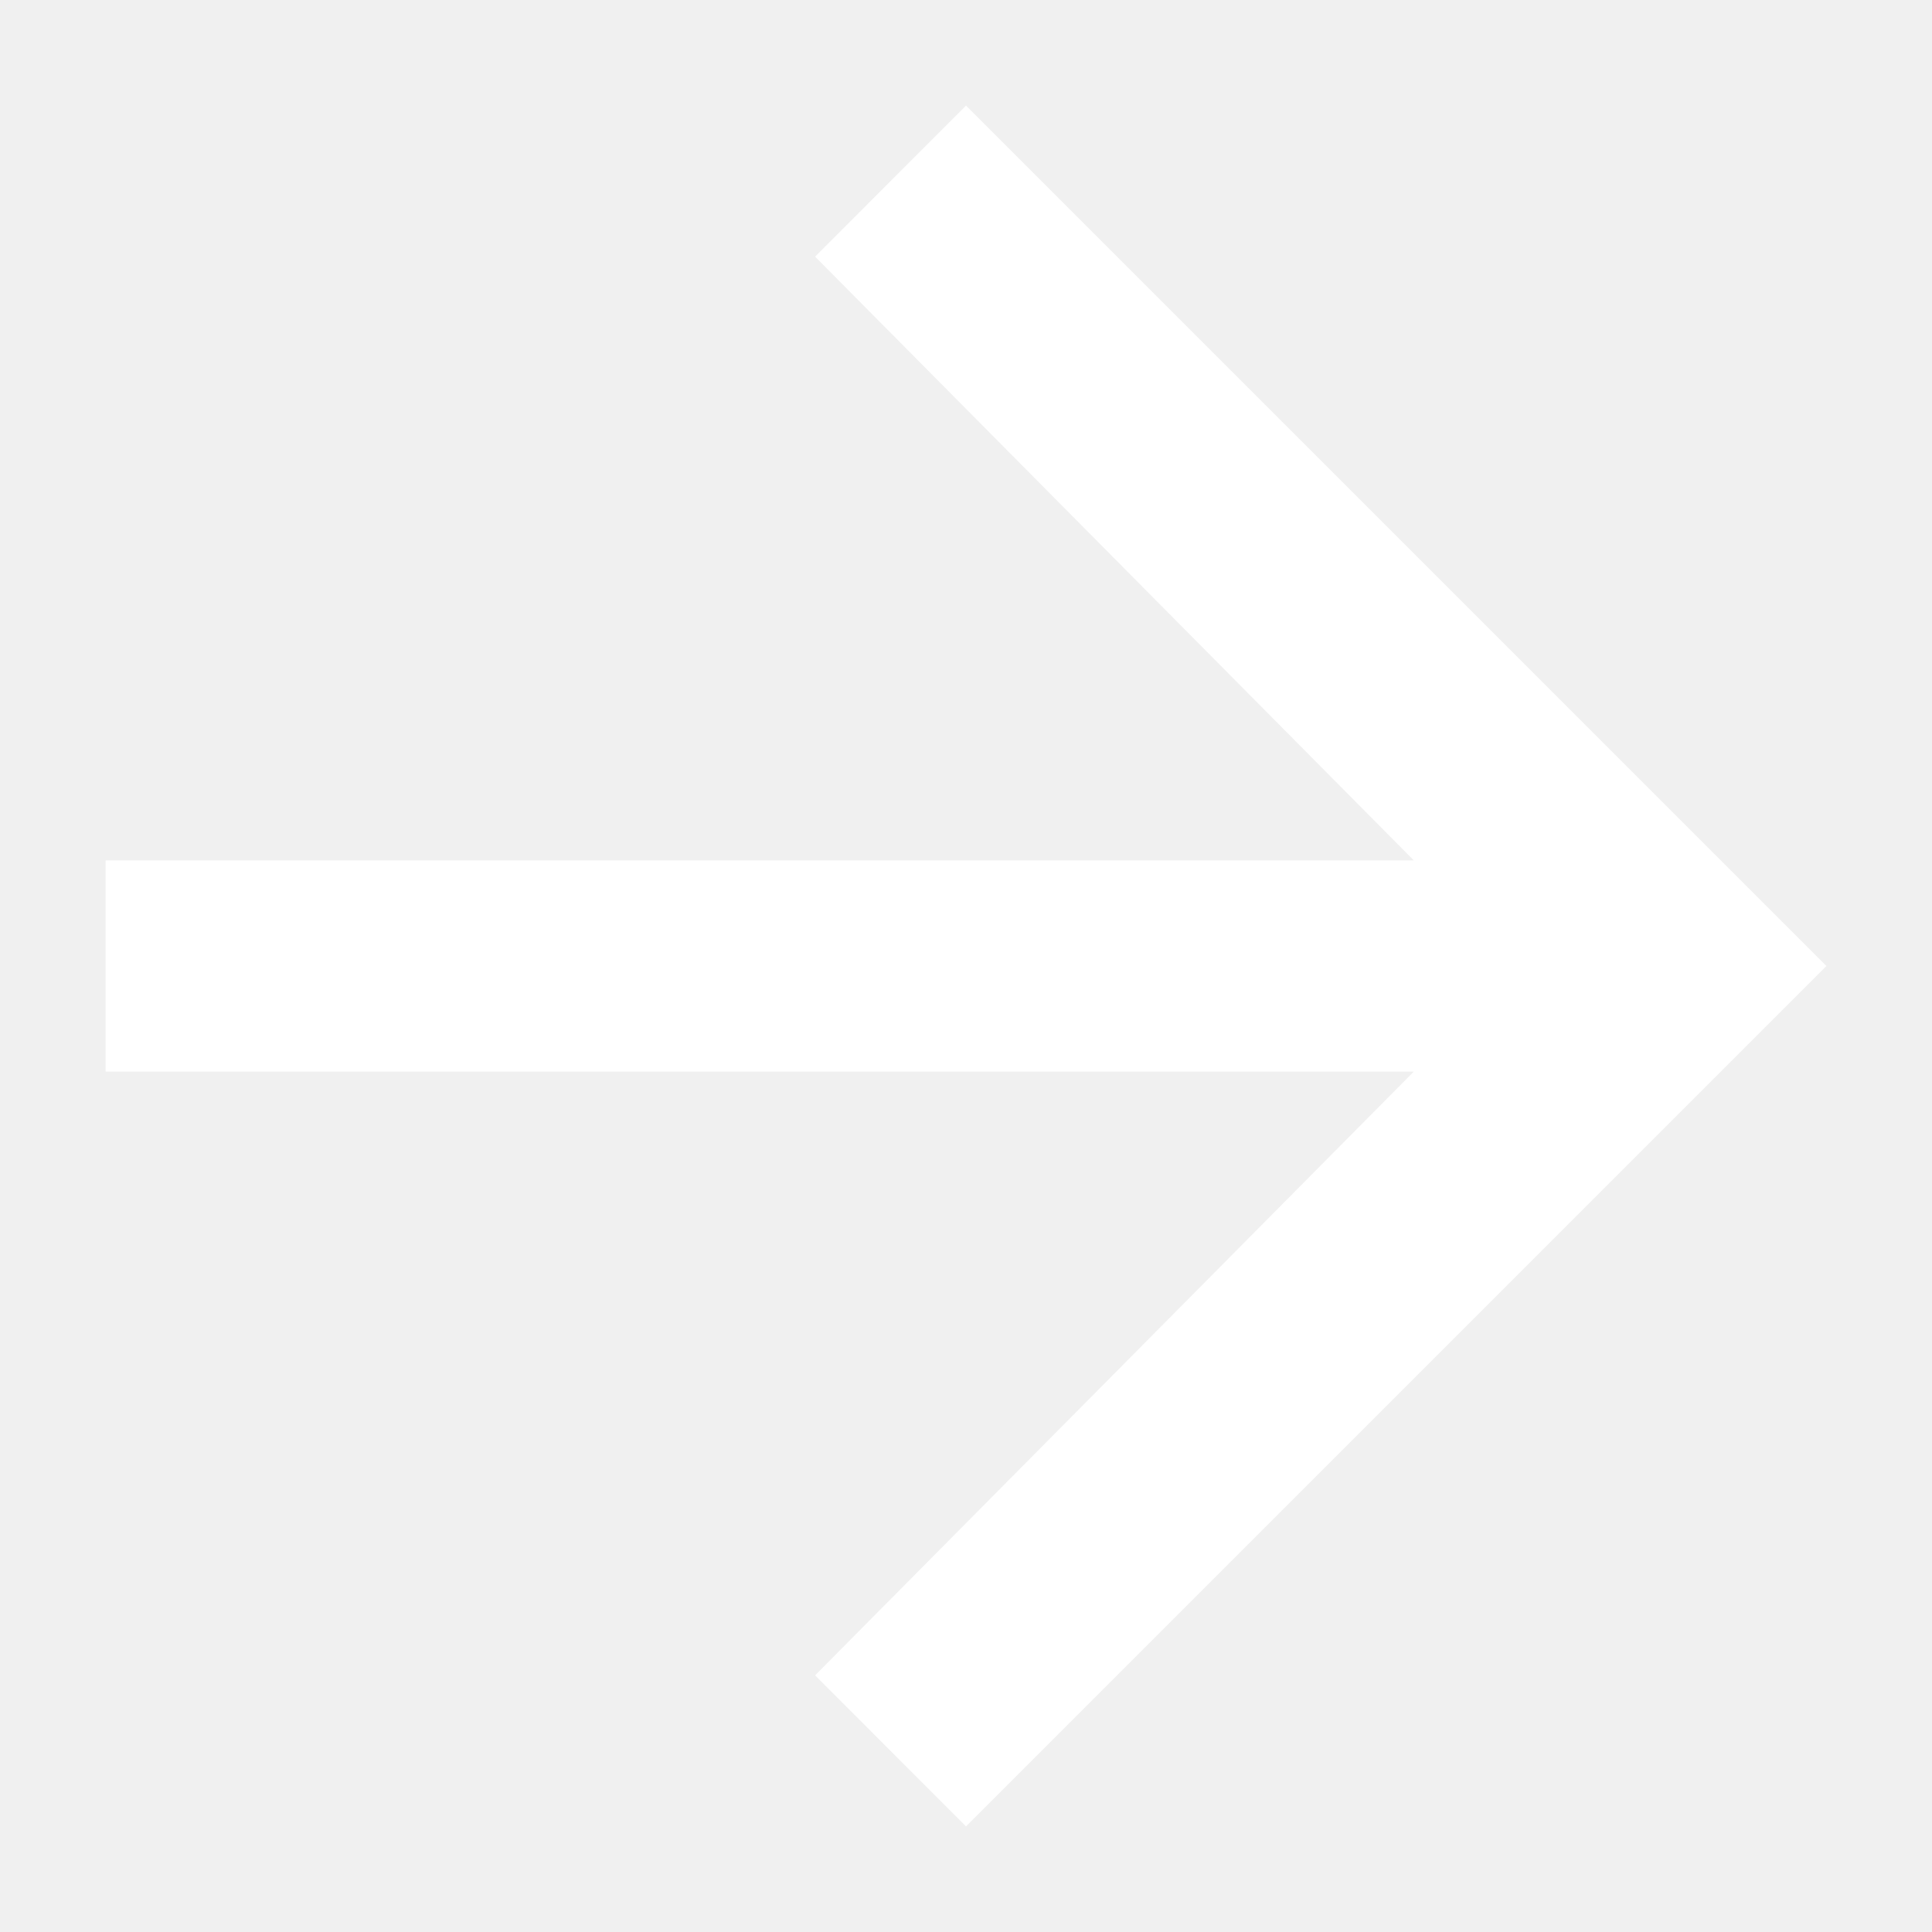
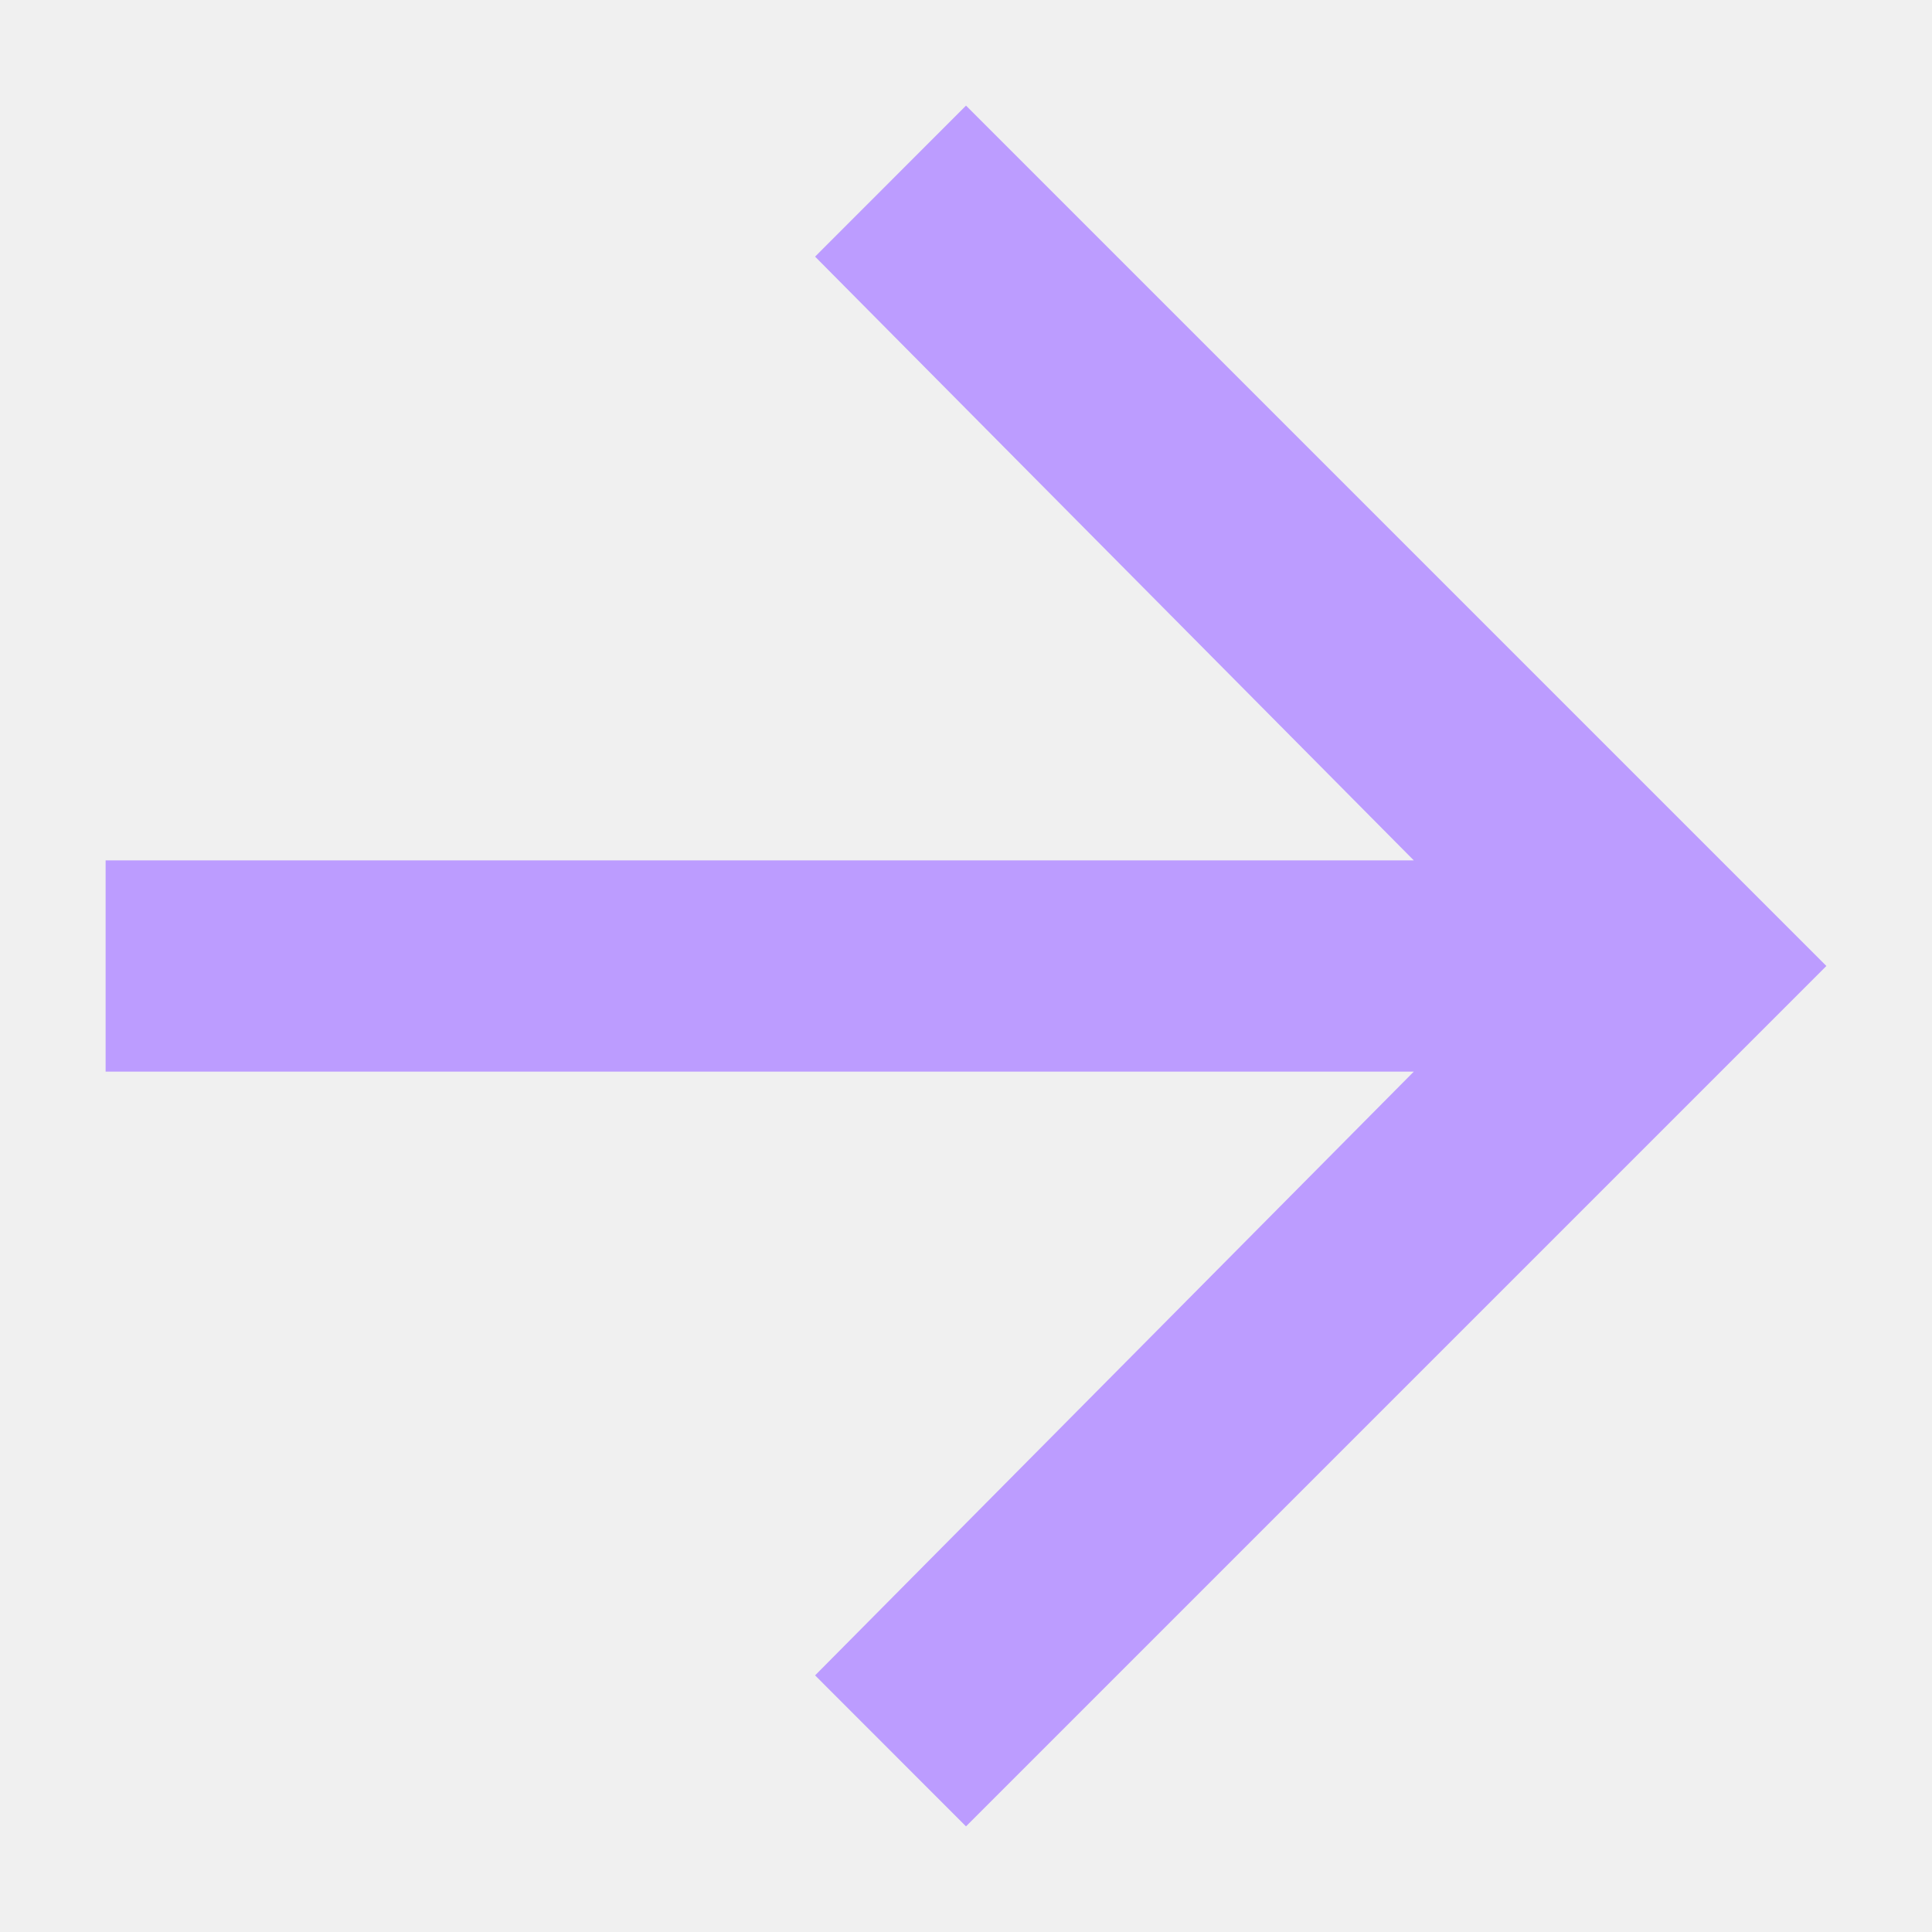
- <svg xmlns="http://www.w3.org/2000/svg" width="8" height="8" viewBox="0 0 18 18" fill="none">
-   <path d="M9 0.984L17.016 9L9 17.016L7.594 15.609L13.172 9.984H0.984V8.016H13.172L7.594 2.391L9 0.984Z" fill="white" />
+ <svg xmlns="http://www.w3.org/2000/svg" width="8" height="8" viewBox="0 0 18 18">
+   <path d="M9 0.984L17.016 9L9 17.016L7.594 15.609L13.172 9.984H0.984V8.016H13.172L7.594 2.391L9 0.984Z" fill="#BC9CFF" />
</svg>
